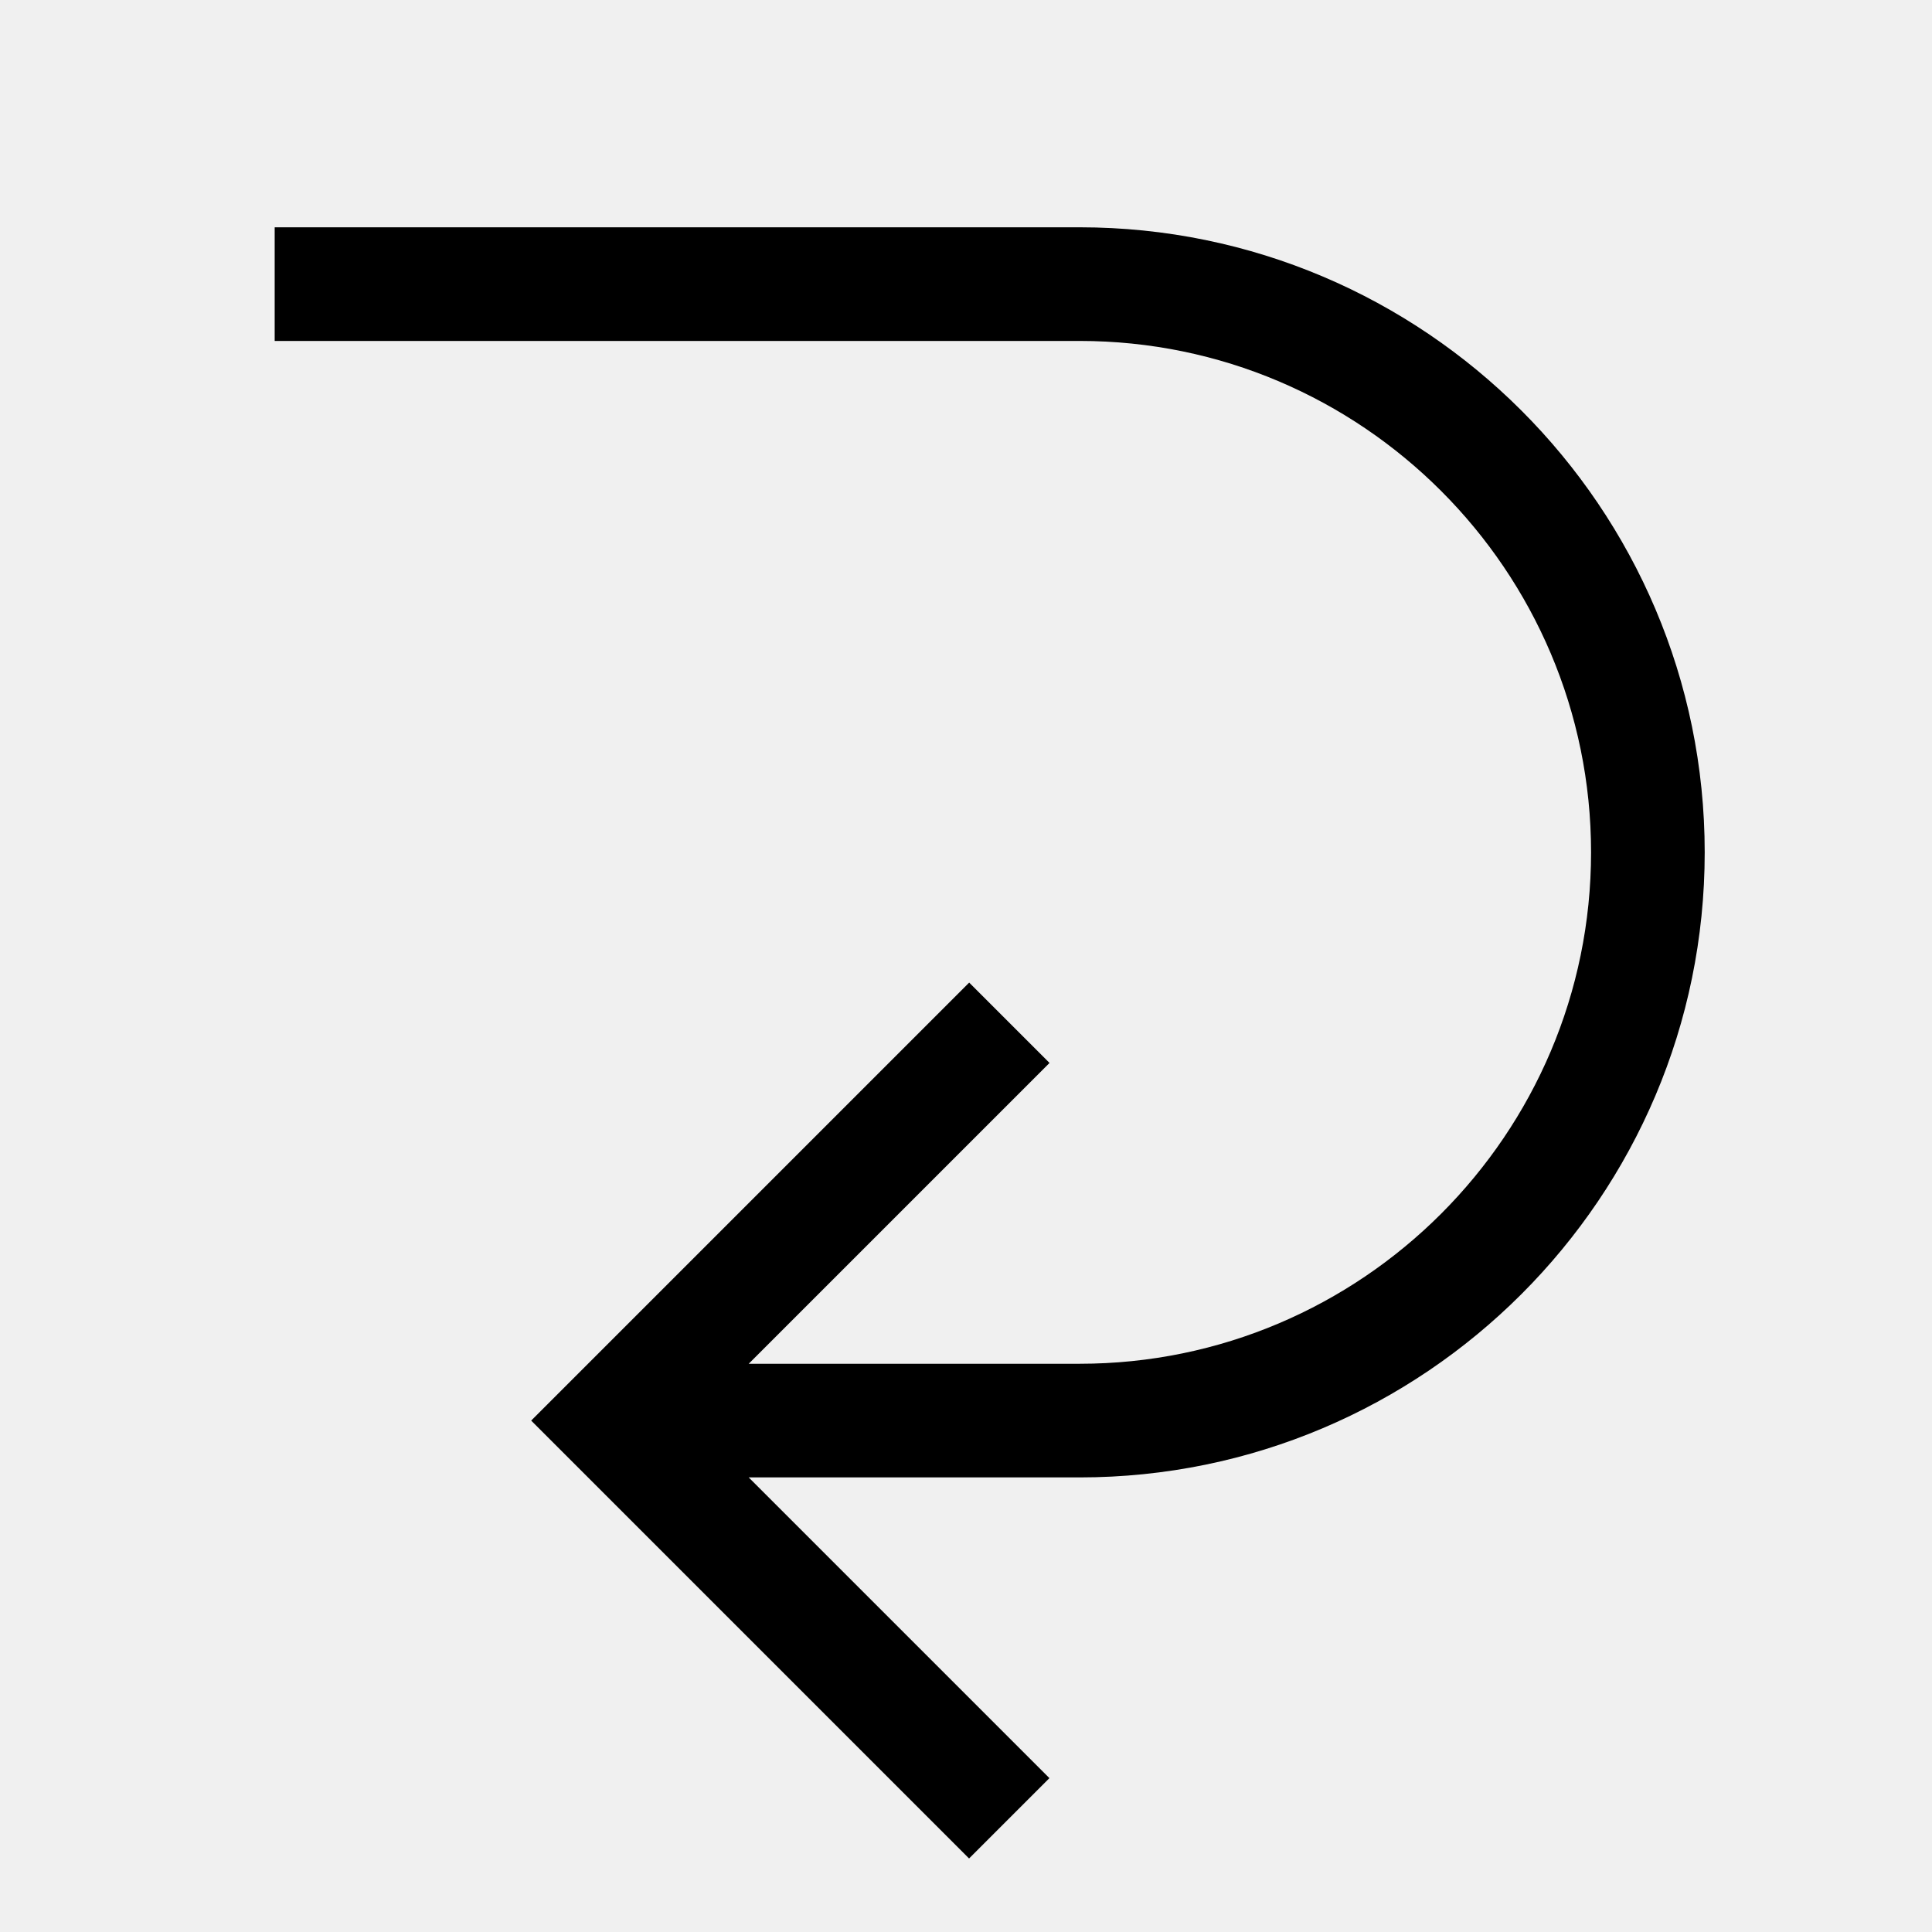
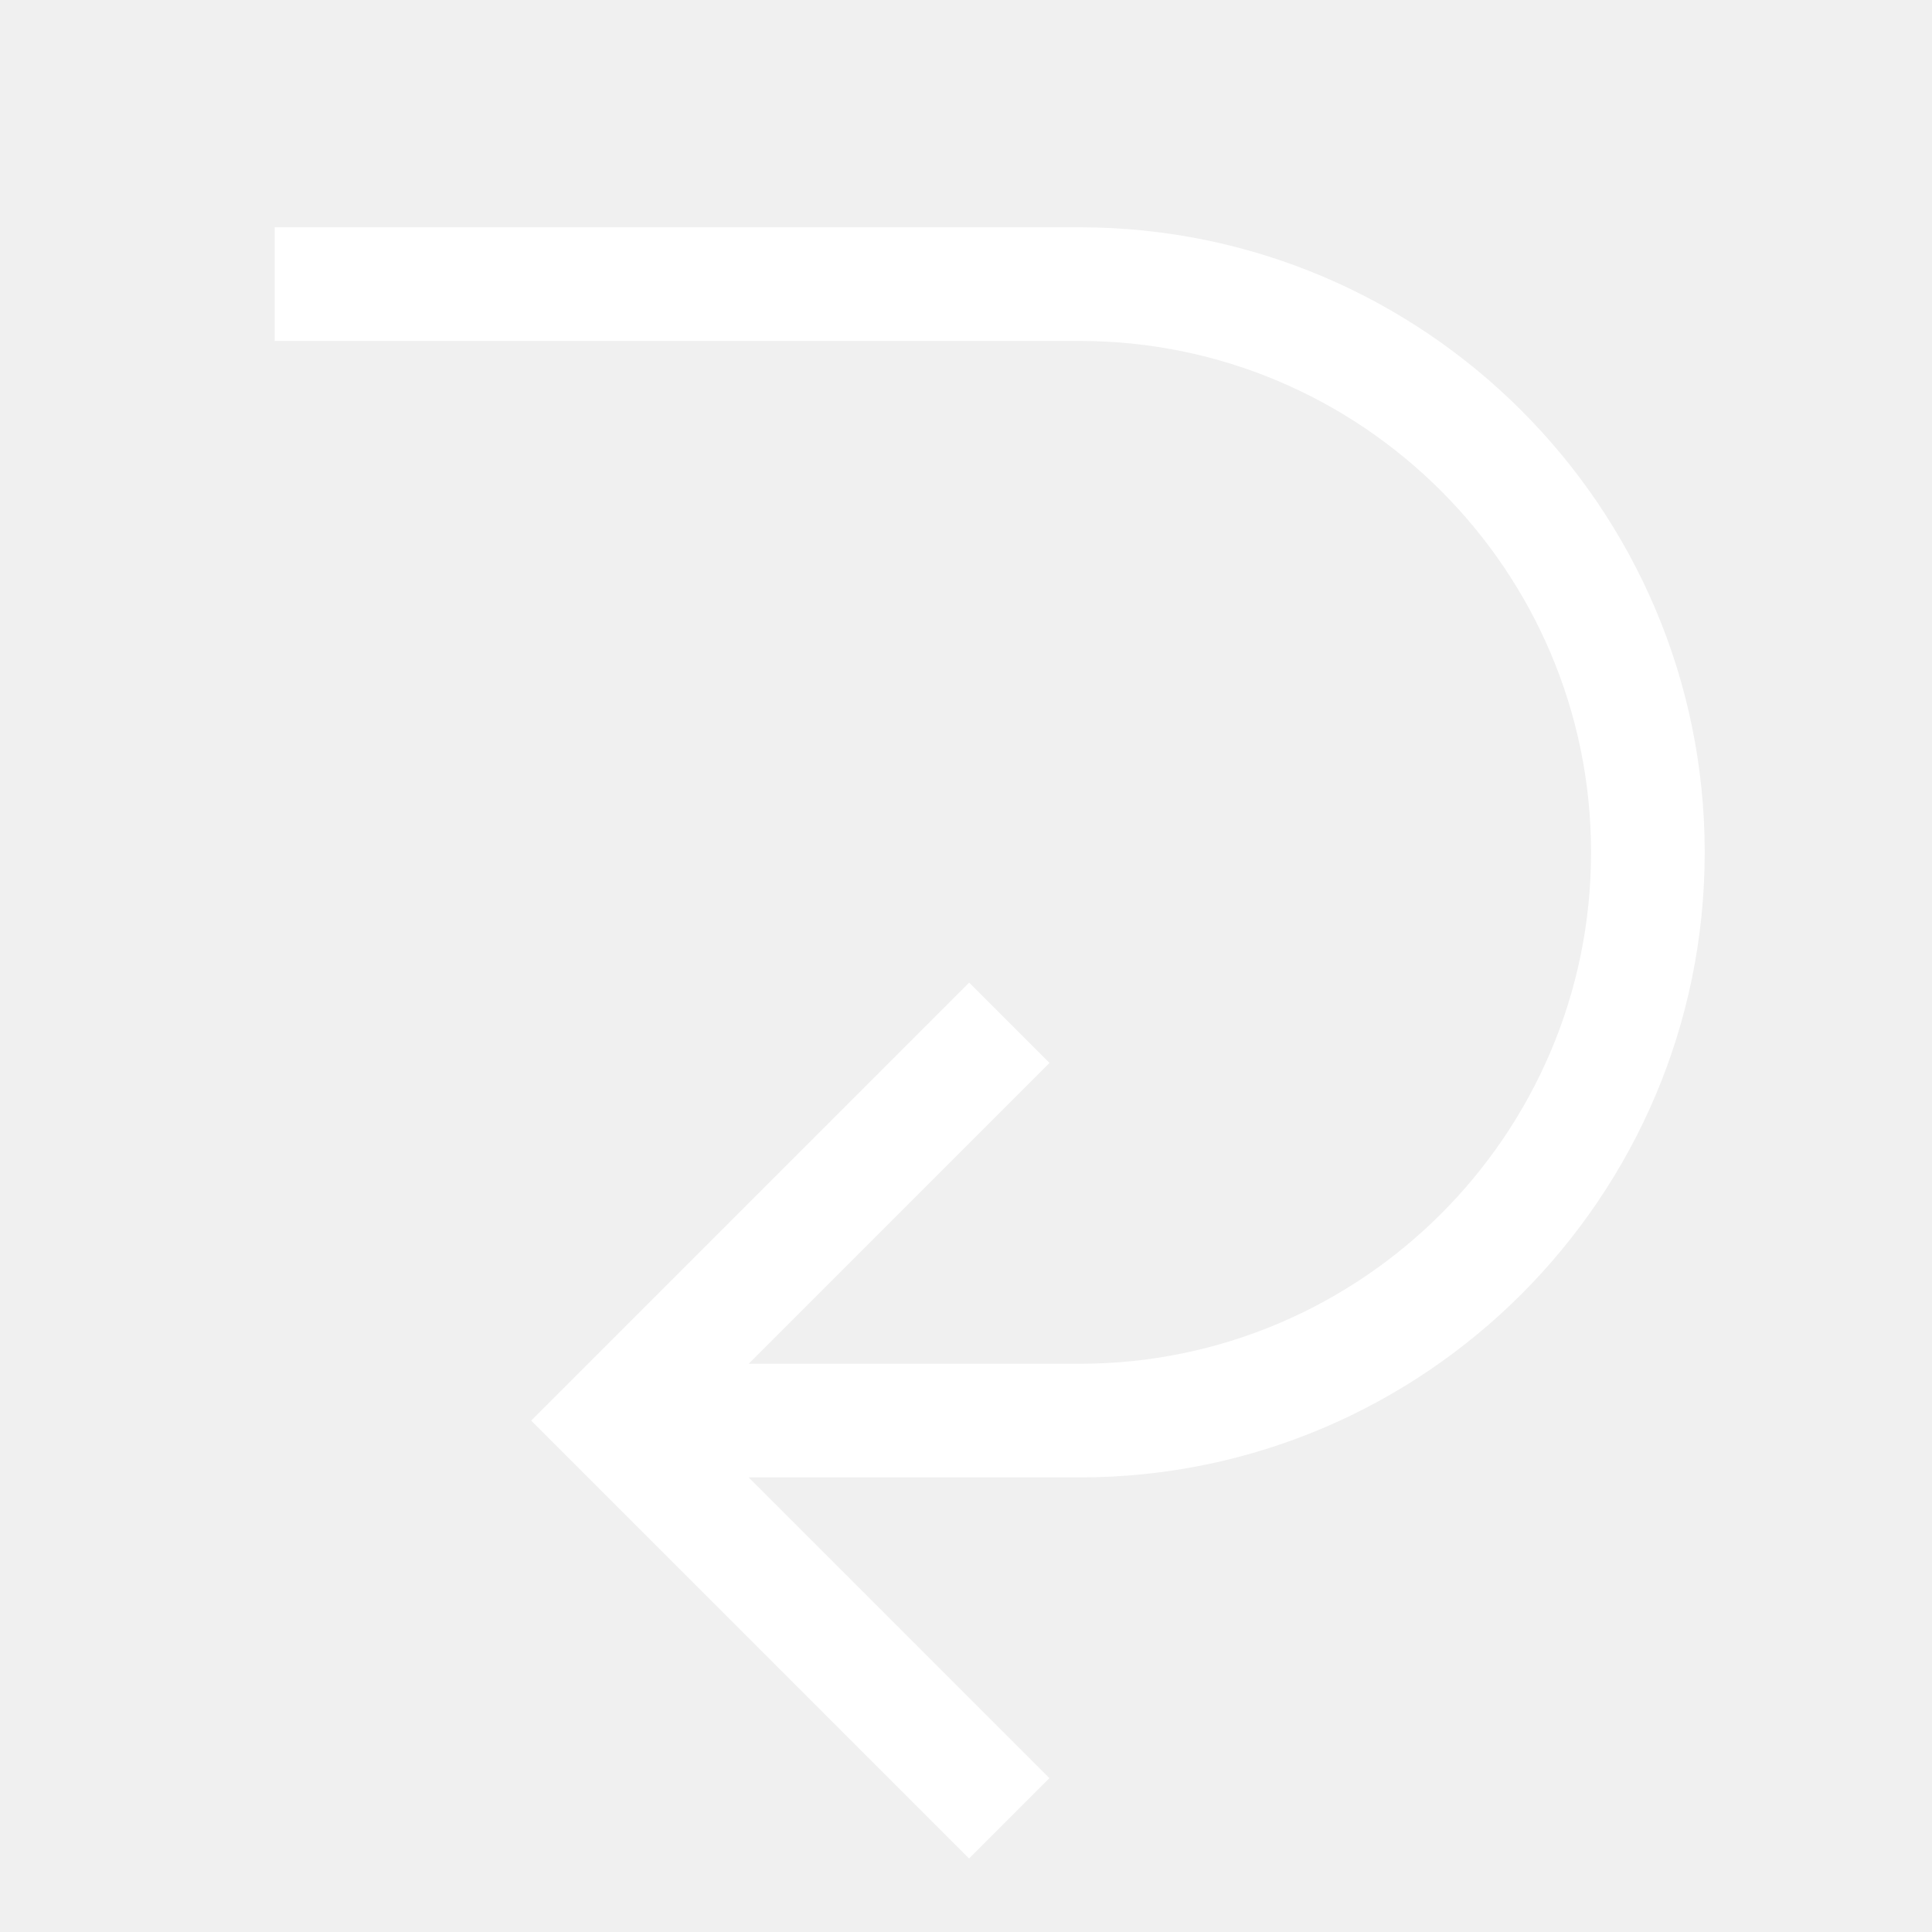
<svg xmlns="http://www.w3.org/2000/svg" version="1.1" width="17" height="17" viewBox="0 0 17 17">
  <g>
</g>
-   <path d="M15 7.5c0 3.033-2.467 5.5-5.5 5.5h-2.912l2.646 2.646-0.707 0.707-3.853-3.853 3.854-3.854 0.707 0.707-2.647 2.647h2.912c2.481 0 4.5-2.019 4.5-4.5s-2.019-4.5-4.5-4.5h-7.083v-1h7.083c3.033 0 5.5 2.467 5.5 5.5z" fill="#000000" />
+   <path d="M15 7.5c0 3.033-2.467 5.5-5.5 5.5h-2.912l2.646 2.646-0.707 0.707-3.853-3.853 3.854-3.854 0.707 0.707-2.647 2.647h2.912c2.481 0 4.5-2.019 4.5-4.5s-2.019-4.5-4.5-4.5h-7.083v-1h7.083c3.033 0 5.5 2.467 5.5 5.5z" fill="#fff" />
</svg>
